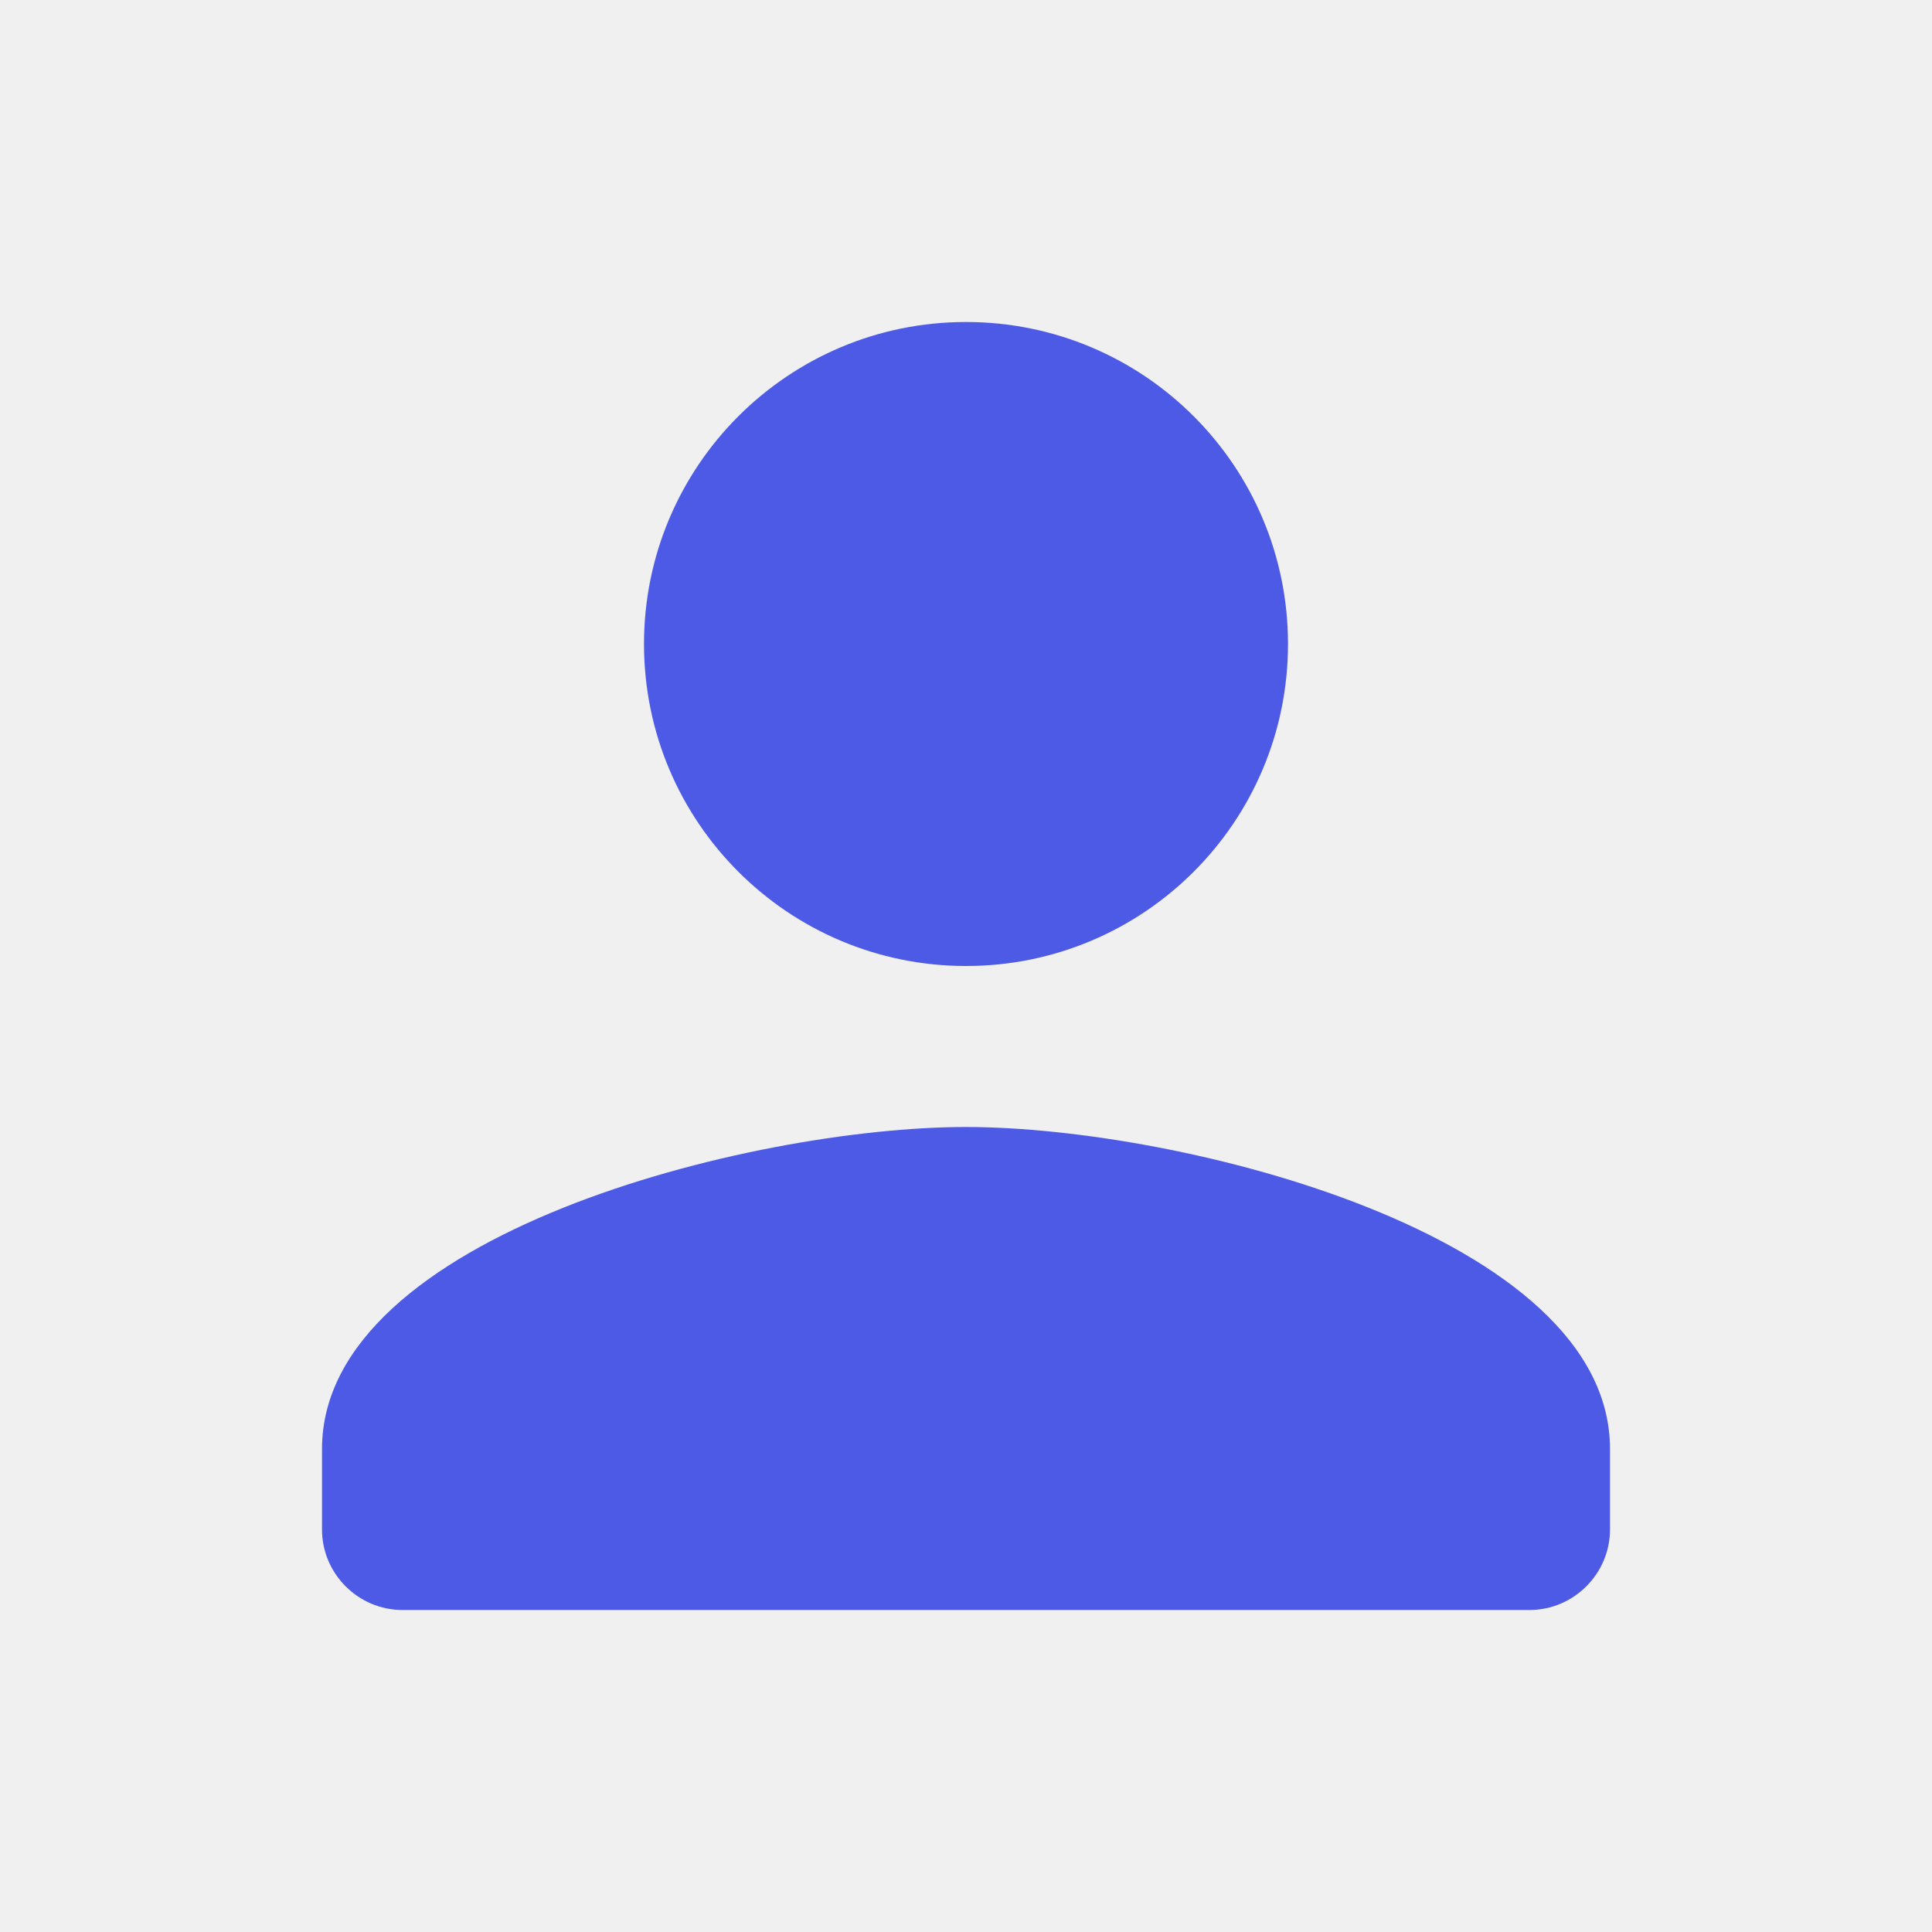
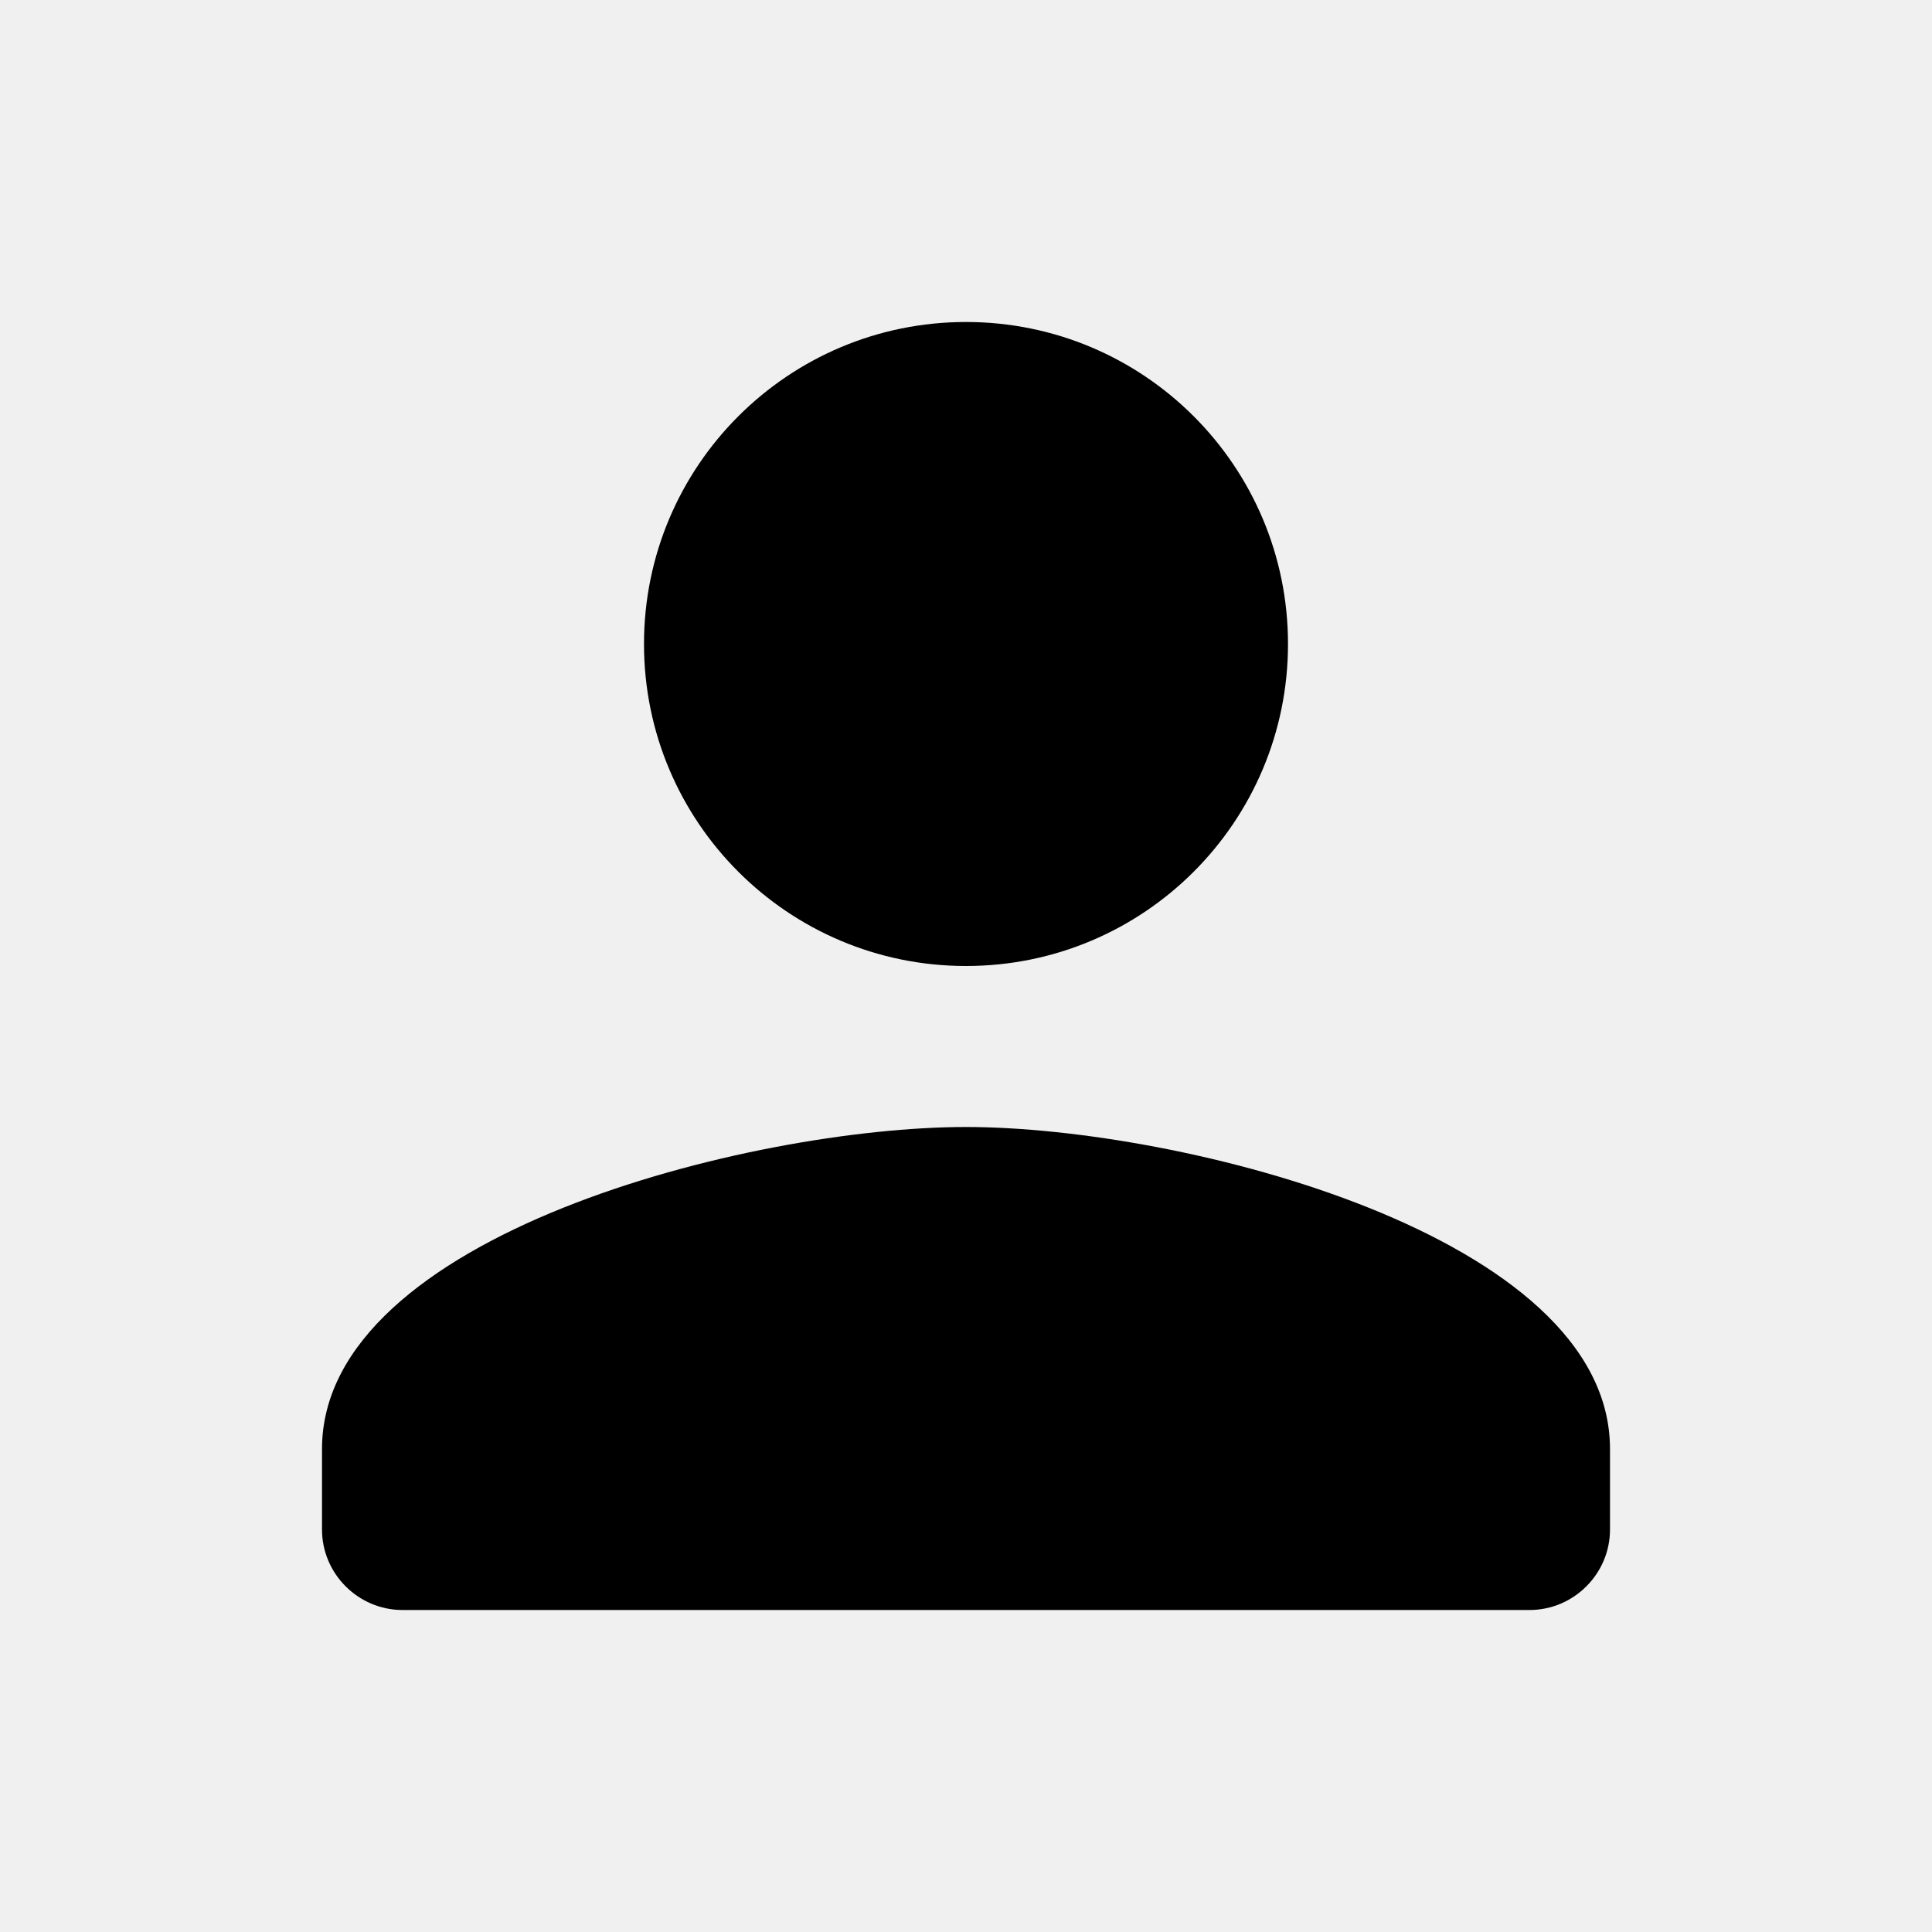
- <svg xmlns="http://www.w3.org/2000/svg" width="18" height="18" viewBox="0 0 18 18" fill="none">
-   <g clip-path="url(#clip0_662739_256)">
-     <path d="M9 9C10.658 9 12 7.657 12 6C12 4.343 10.658 3 9 3C7.343 3 6 4.343 6 6C6 7.657 7.343 9 9 9ZM9 10.5C6.997 10.5 3 11.505 3 13.5V14.25C3 14.662 3.337 15 3.75 15H14.25C14.662 15 15 14.662 15 14.25V13.5C15 11.505 11.002 10.5 9 10.5Z" fill="#4D5AE5" />
-   </g>
-   <defs>
-     <clipPath id="clip0_662739_256">
-       <rect width="18" height="18" fill="white" />
-     </clipPath>
-   </defs>
+ <svg xmlns="http://www.w3.org/2000/svg" width="1024" height="1024">
+   <path d="M512 512c94.293 0 170.667-76.373 170.667-170.667S606.294 170.666 512 170.666c-94.293 0-170.667 76.373-170.667 170.667S417.706 512 512 512zm0 85.333c-113.92 0-341.333 57.173-341.333 170.667v42.667c0 23.467 19.2 42.667 42.667 42.667h597.333c23.467 0 42.667-19.2 42.667-42.667V768c0-113.493-227.413-170.667-341.333-170.667z" />
</svg>
